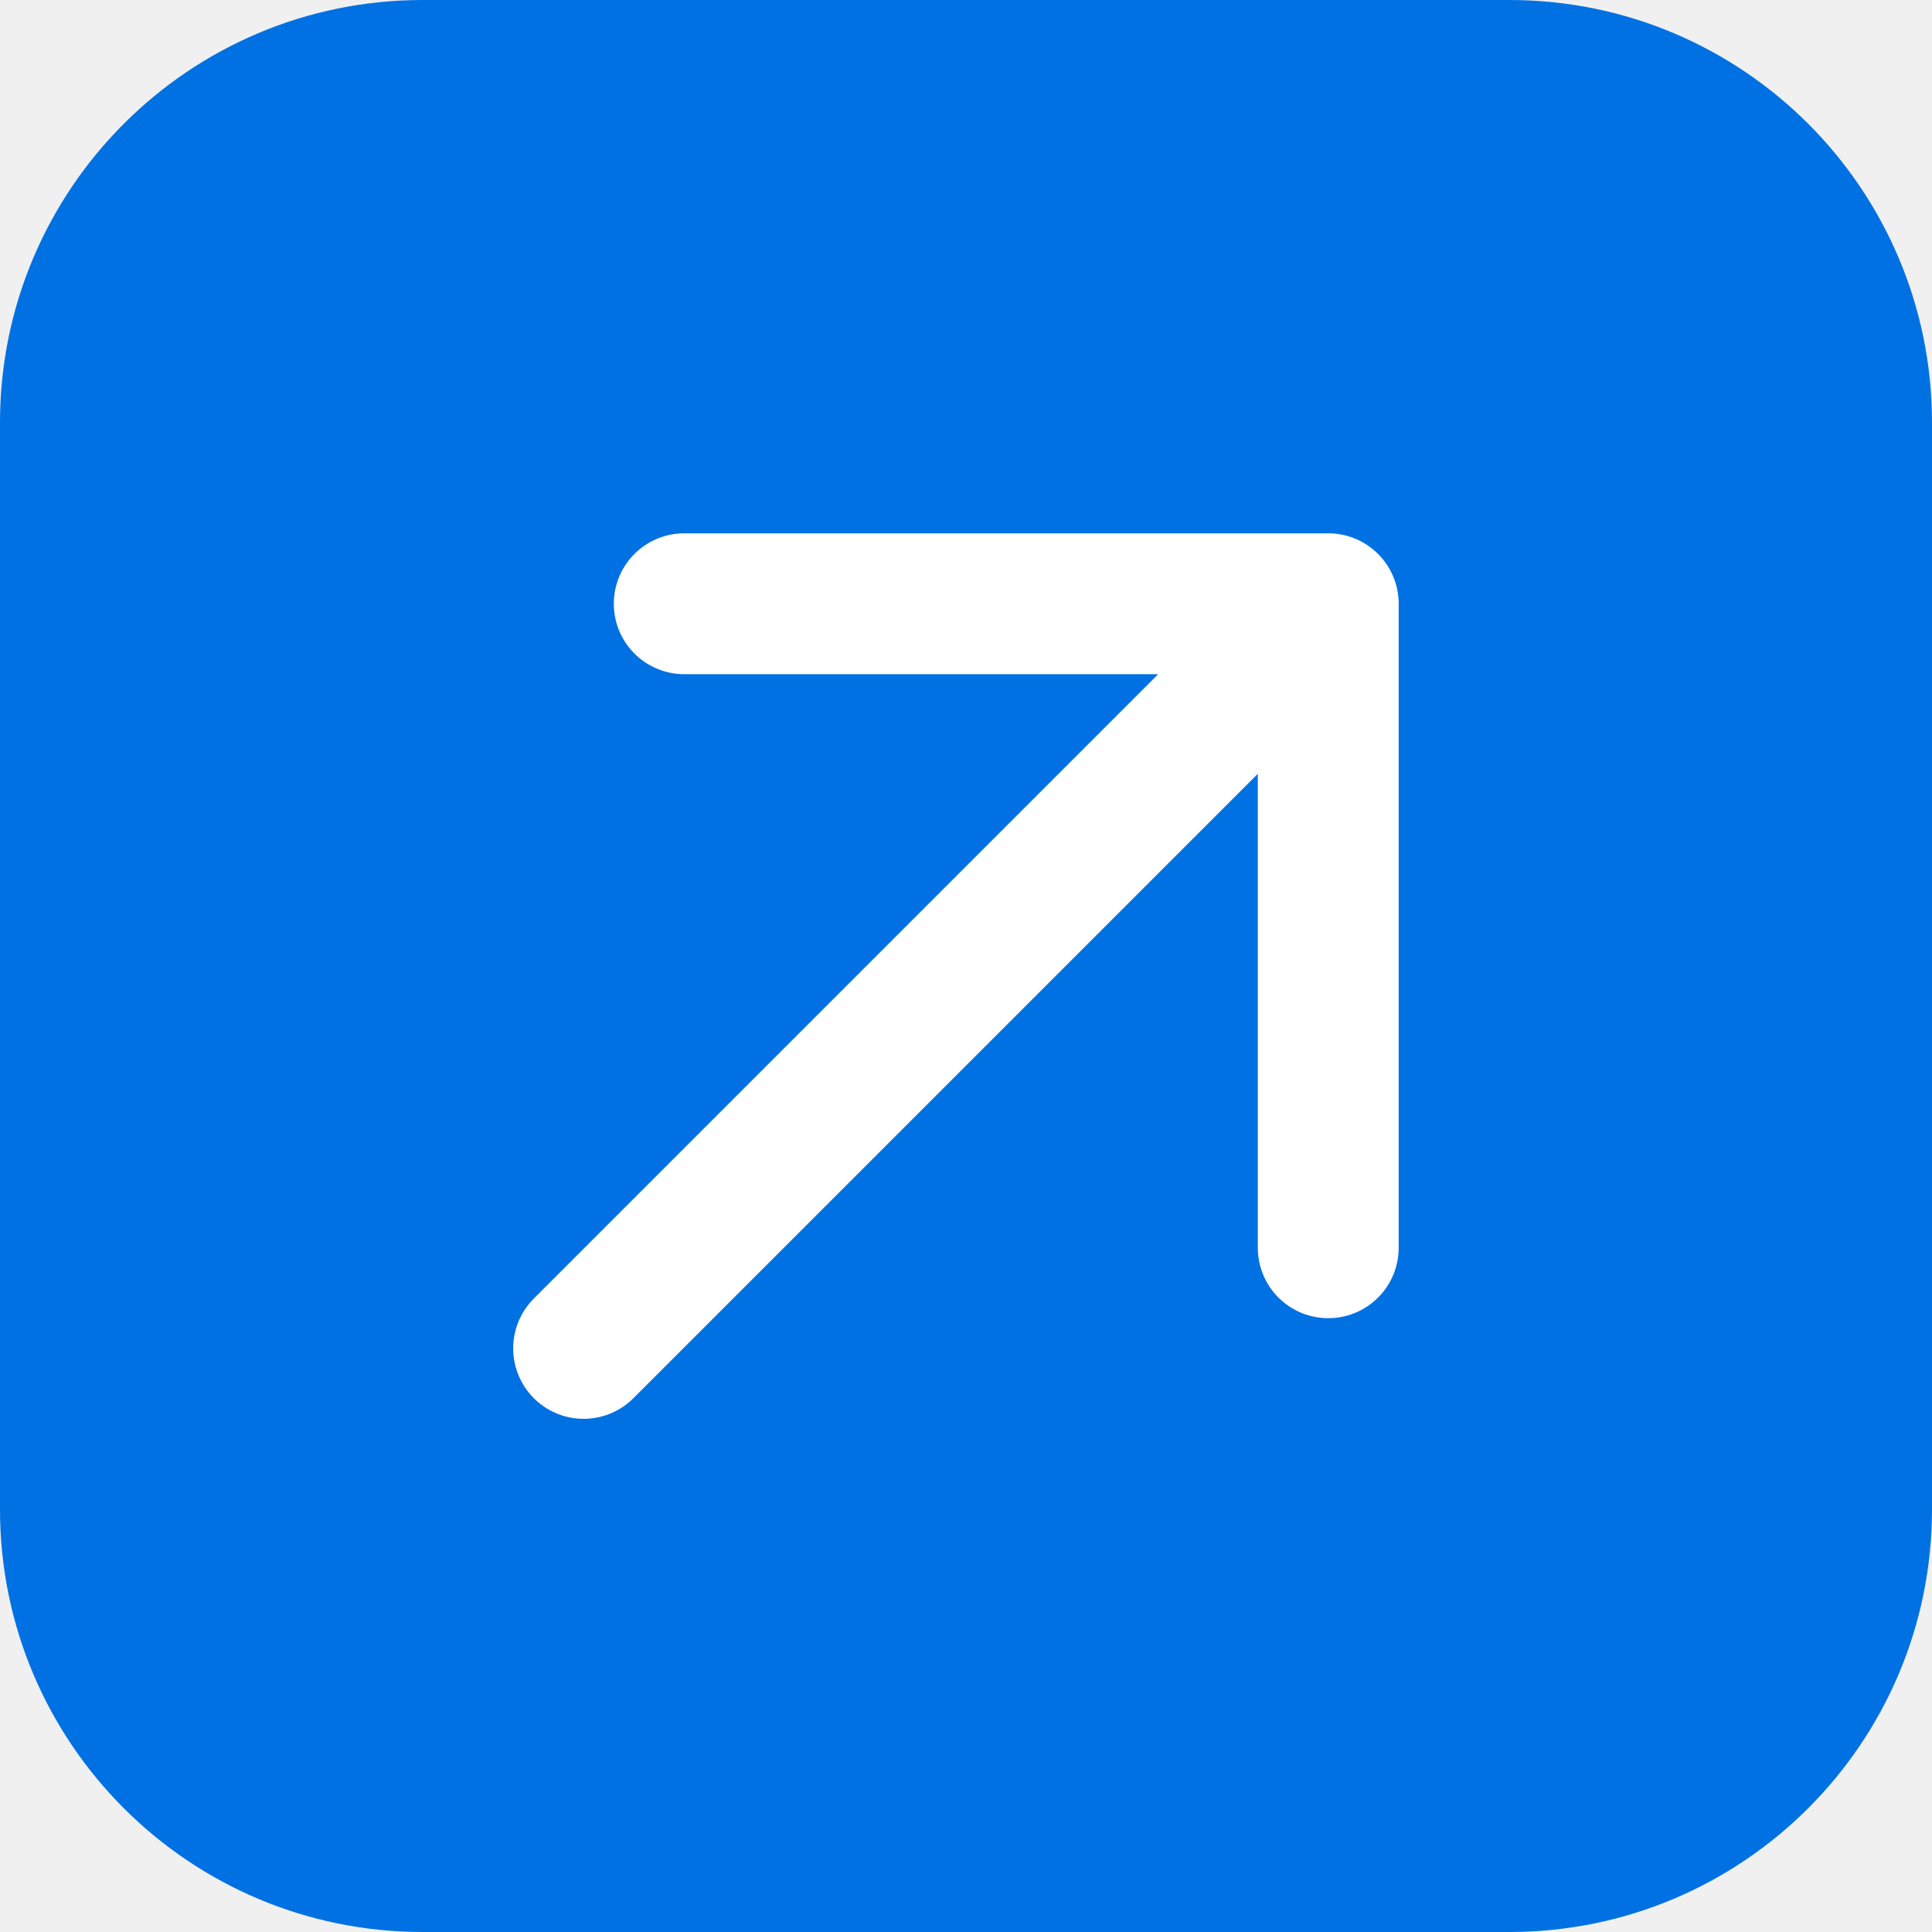
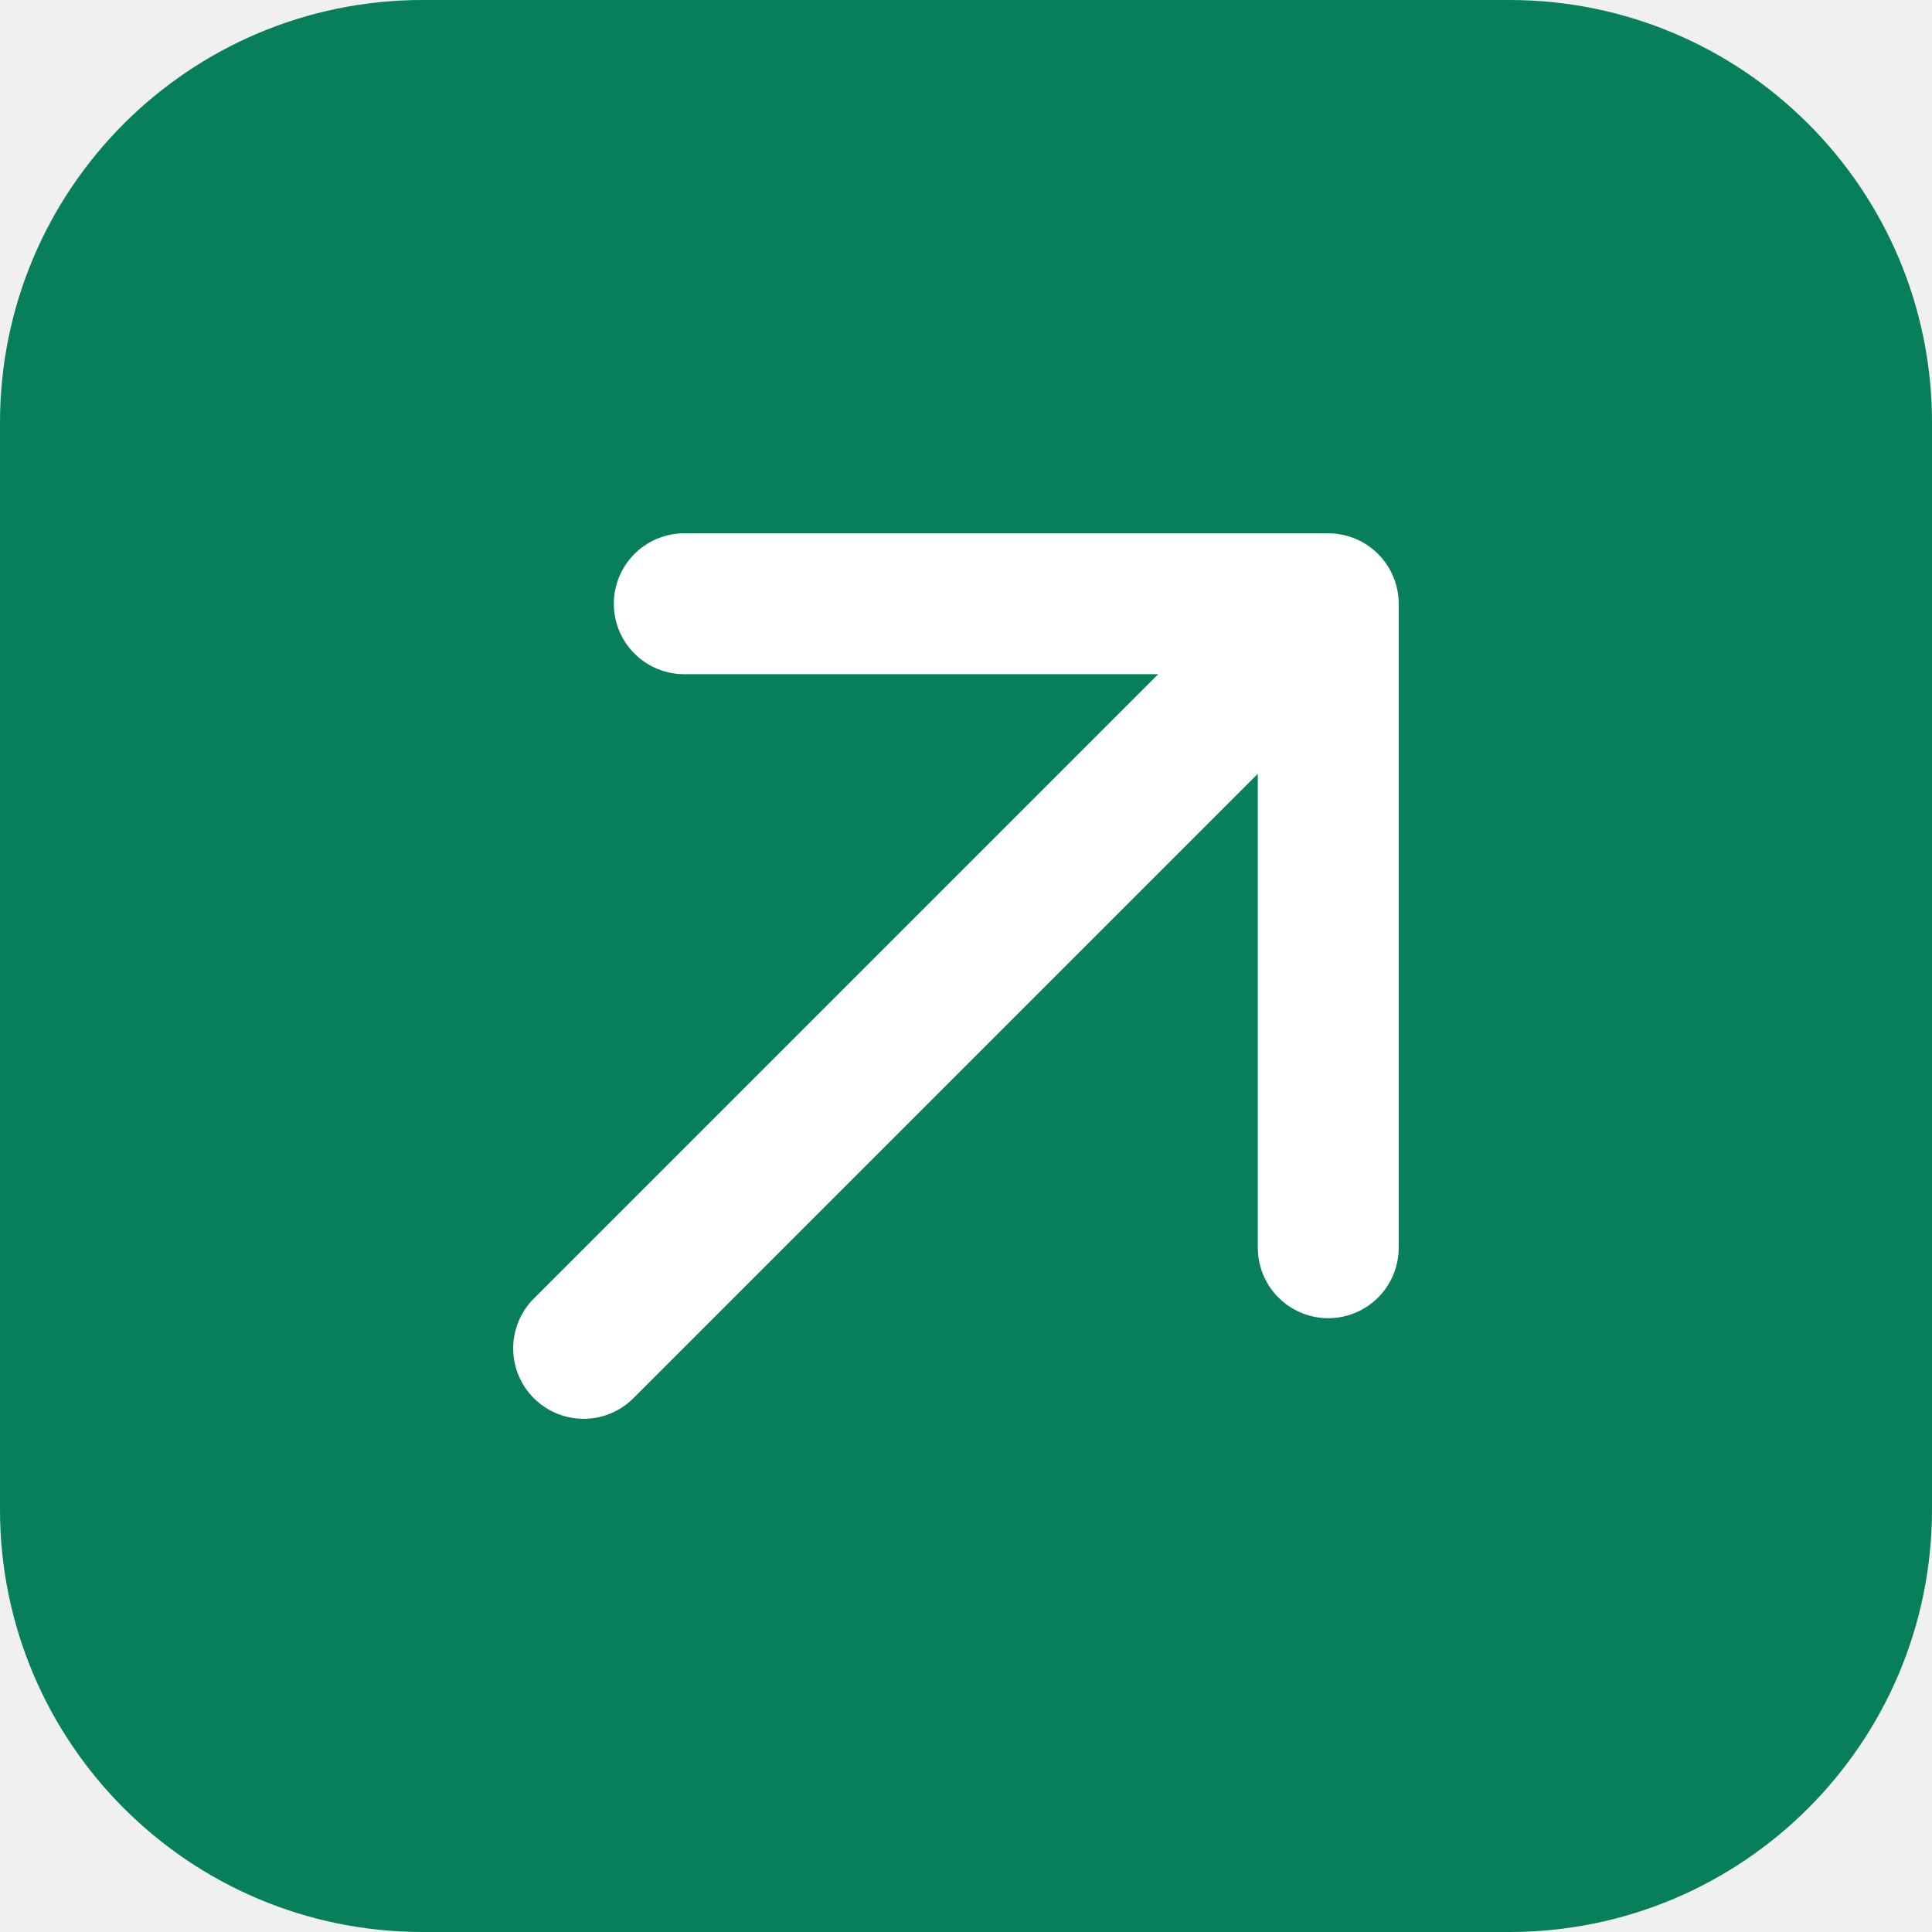
<svg xmlns="http://www.w3.org/2000/svg" viewBox="0 0 192 192">
-   <rect width="192" height="192" rx="42" fill="#0071e3" />
+   <rect width="192" height="192" rx="42" fill="#087f5b" />
  <path d="M58 134L132 60M68 60h64v64" fill="none" stroke="white" stroke-width="14" stroke-linecap="round" stroke-linejoin="round" />
</svg>
